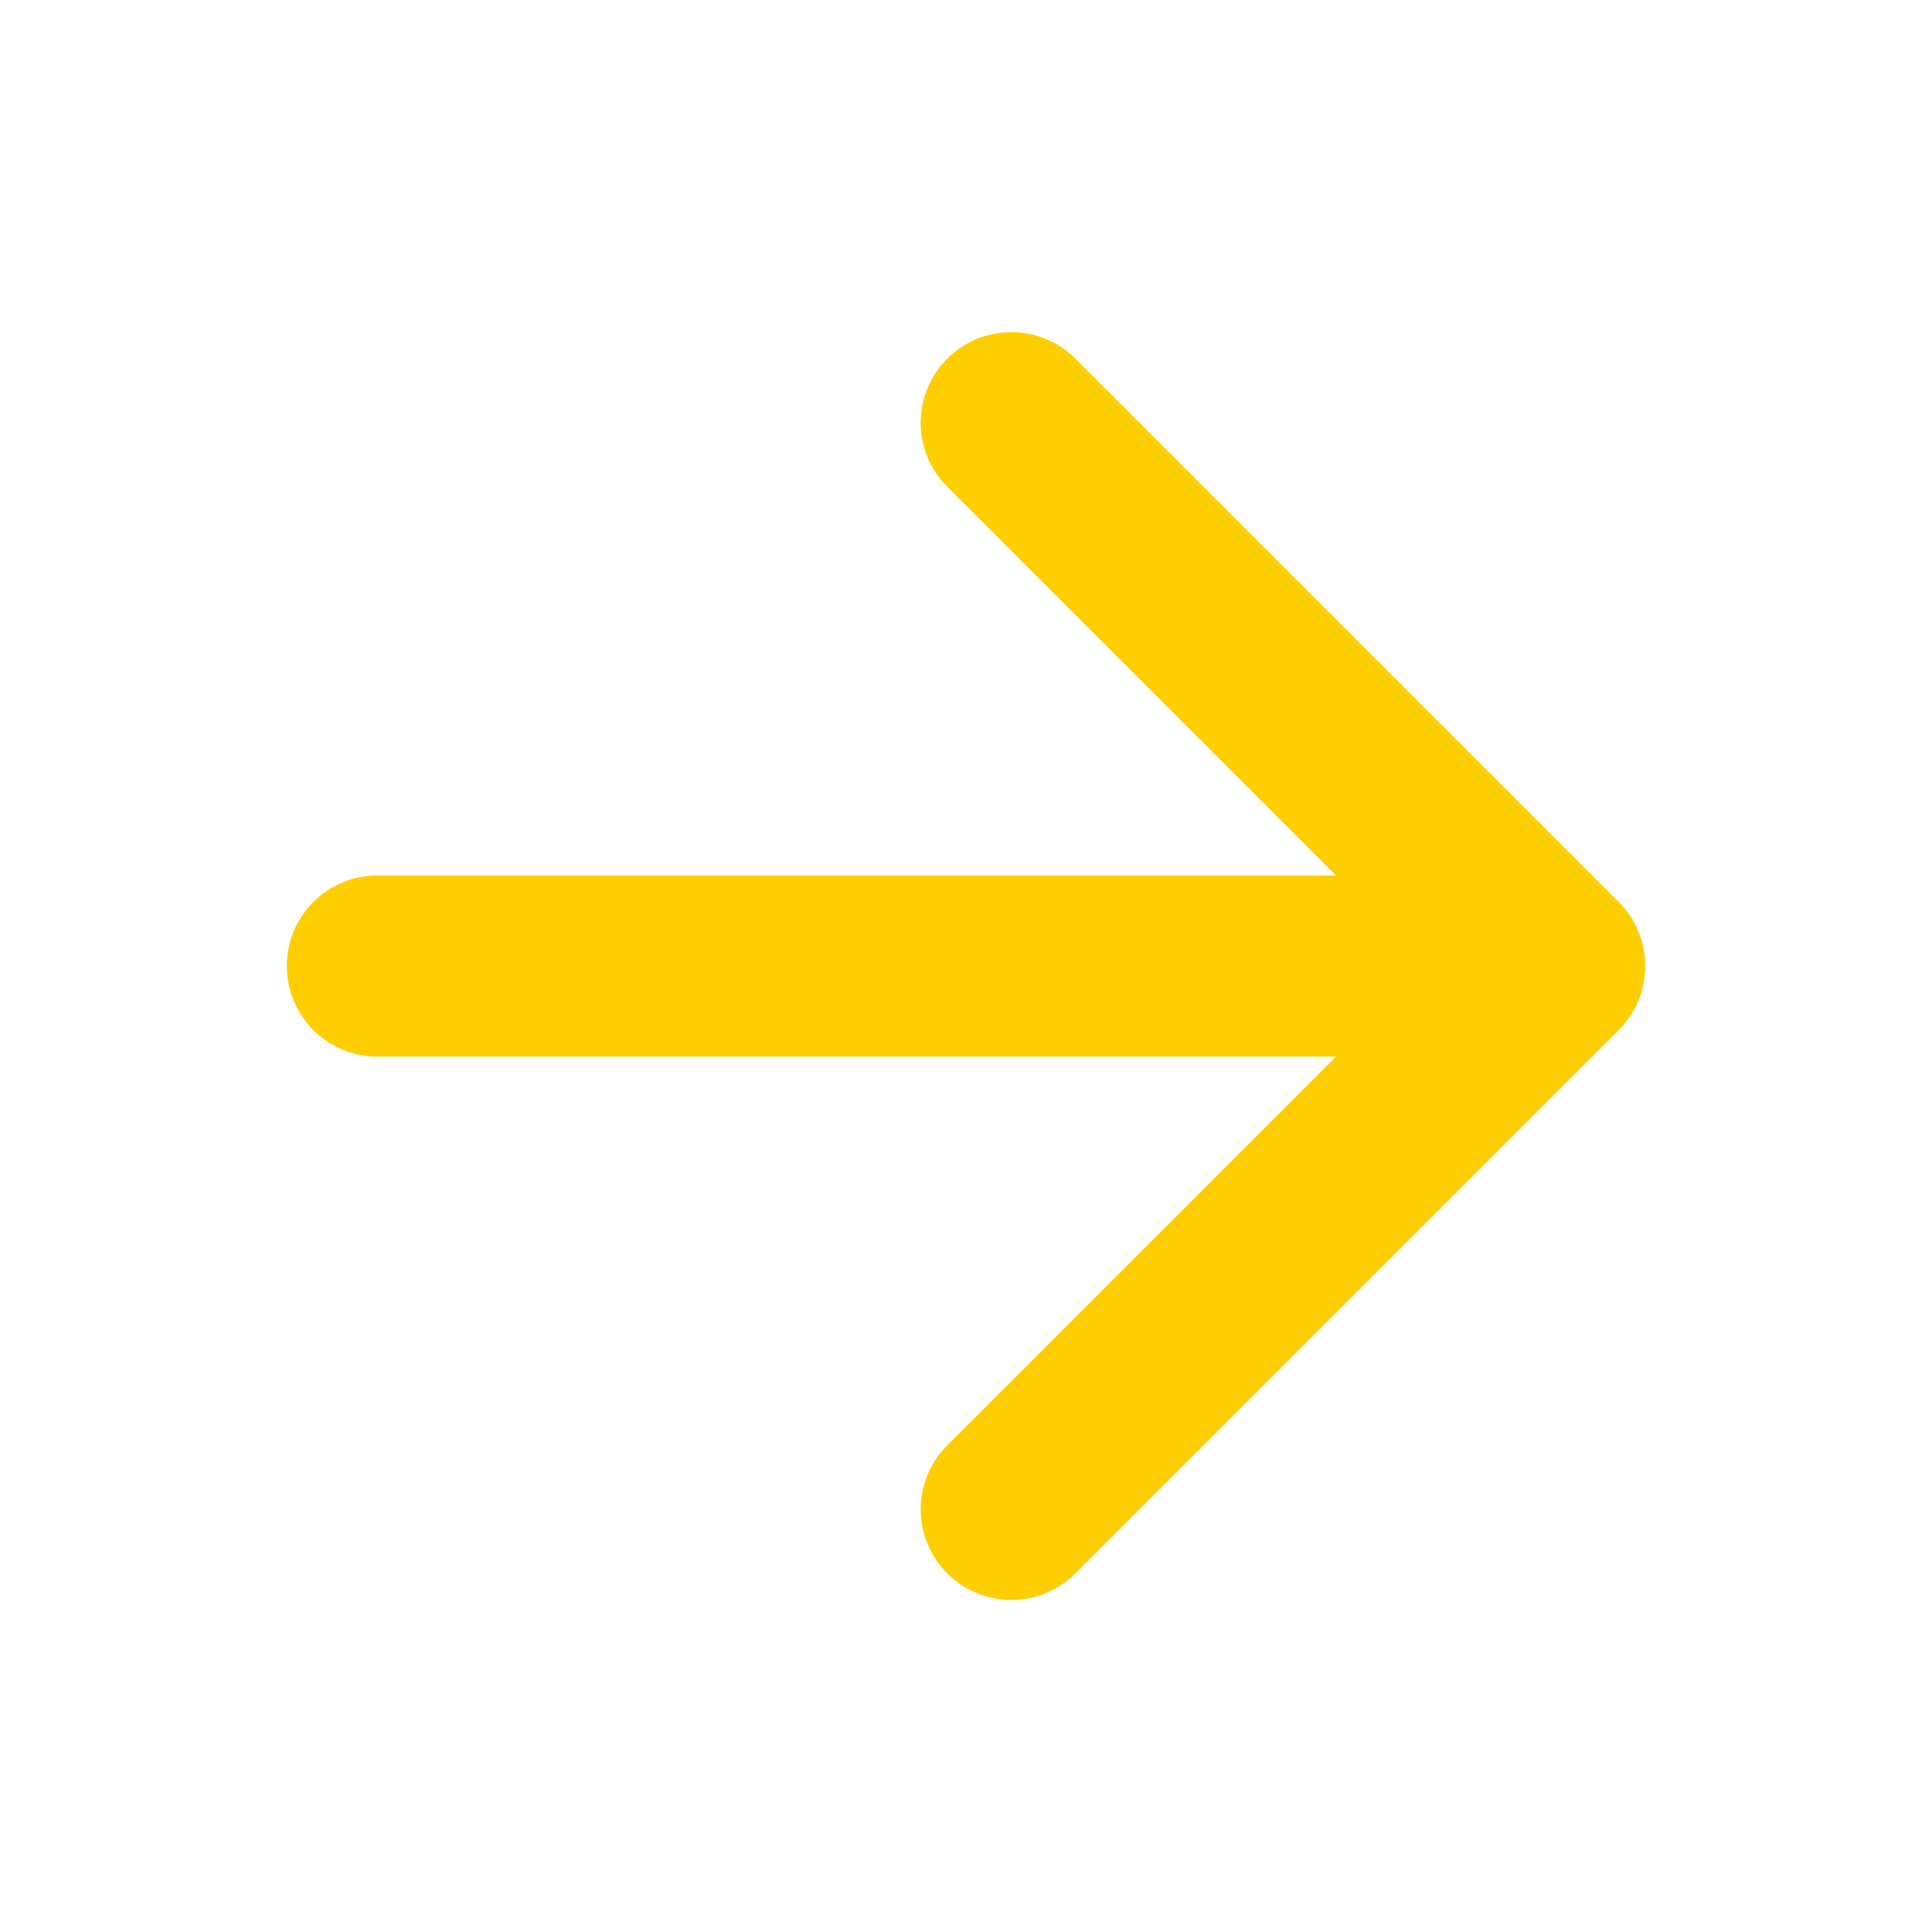
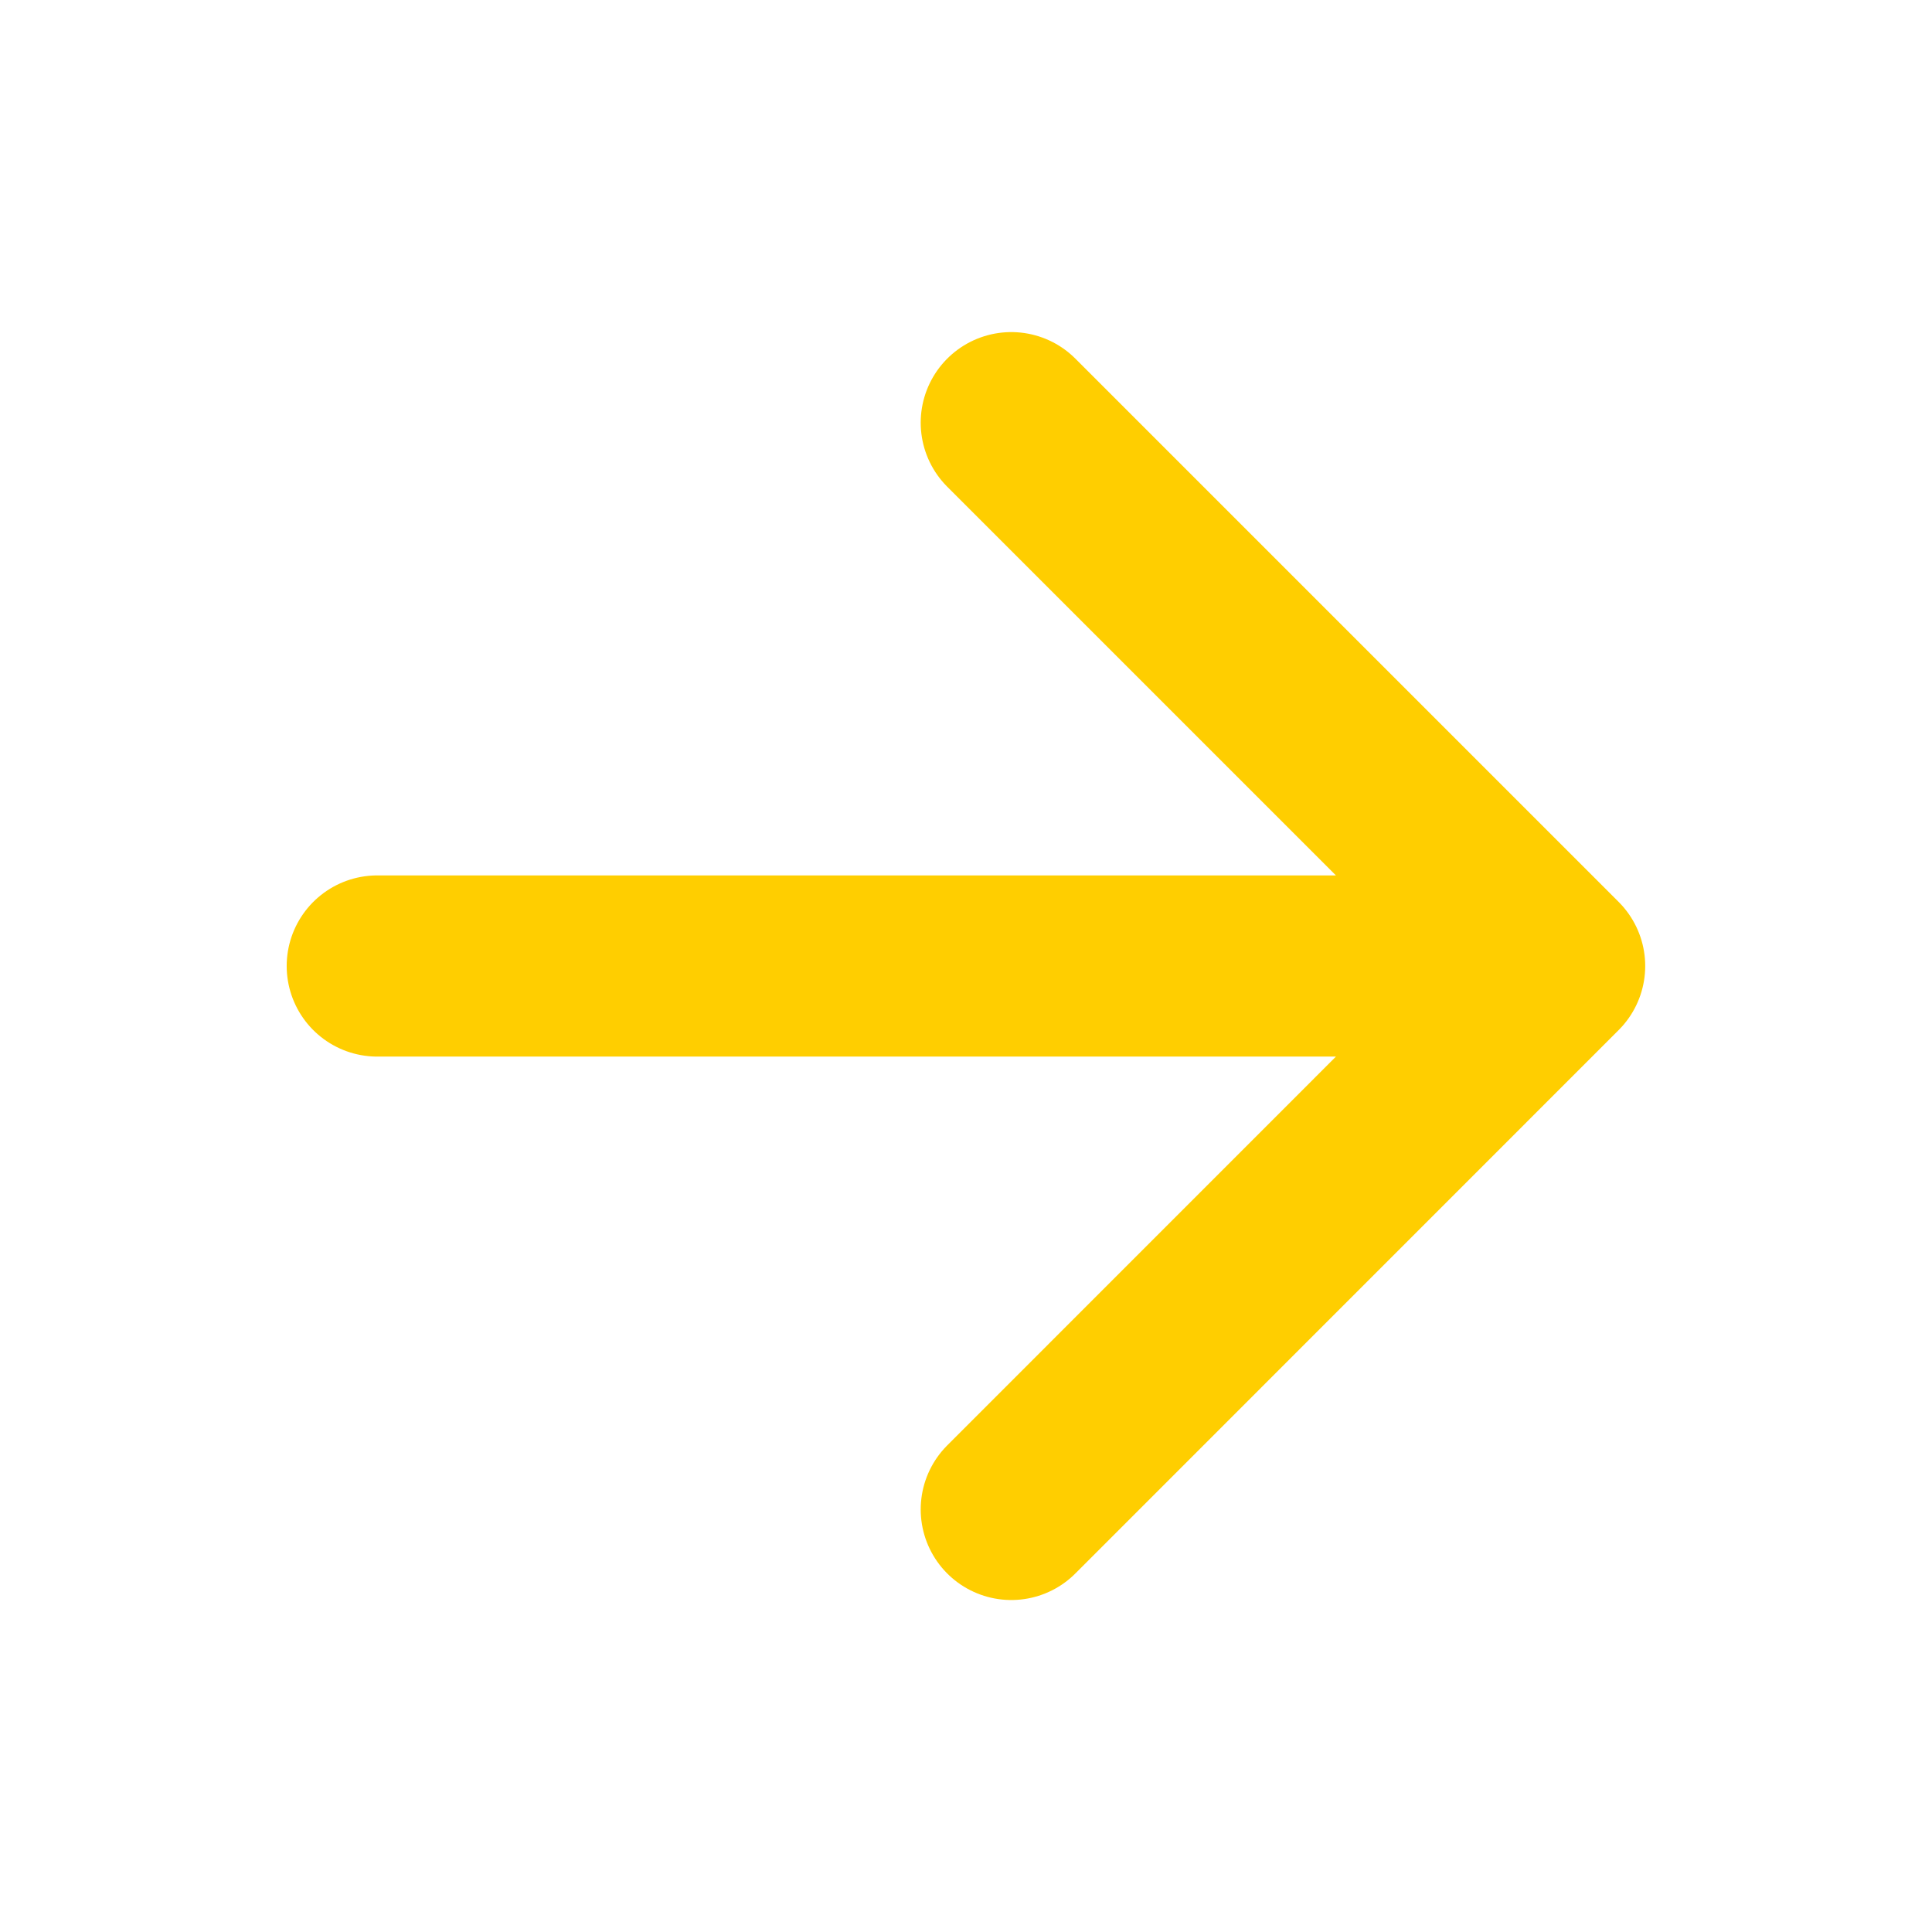
- <svg xmlns="http://www.w3.org/2000/svg" width="18" height="18" viewBox="0 0 18 18" fill="none">
-   <g id="arrow-forward-outline 1">
-     <path id="Vector" d="M9.422 3.938L14.484 9L9.422 14.062M13.781 9H3.516" stroke="#FFCE00" stroke-width="1.688" stroke-linecap="round" stroke-linejoin="round" />
-   </g>
+ <svg xmlns="http://www.w3.org/2000/svg" width="18" height="18" fill="none">
+   <path d="M9.422 3.938L14.484 9l-5.062 5.063M13.782 9H3.515" stroke="#FFCE00" stroke-width="1.688" stroke-linecap="round" stroke-linejoin="round" />
</svg>
